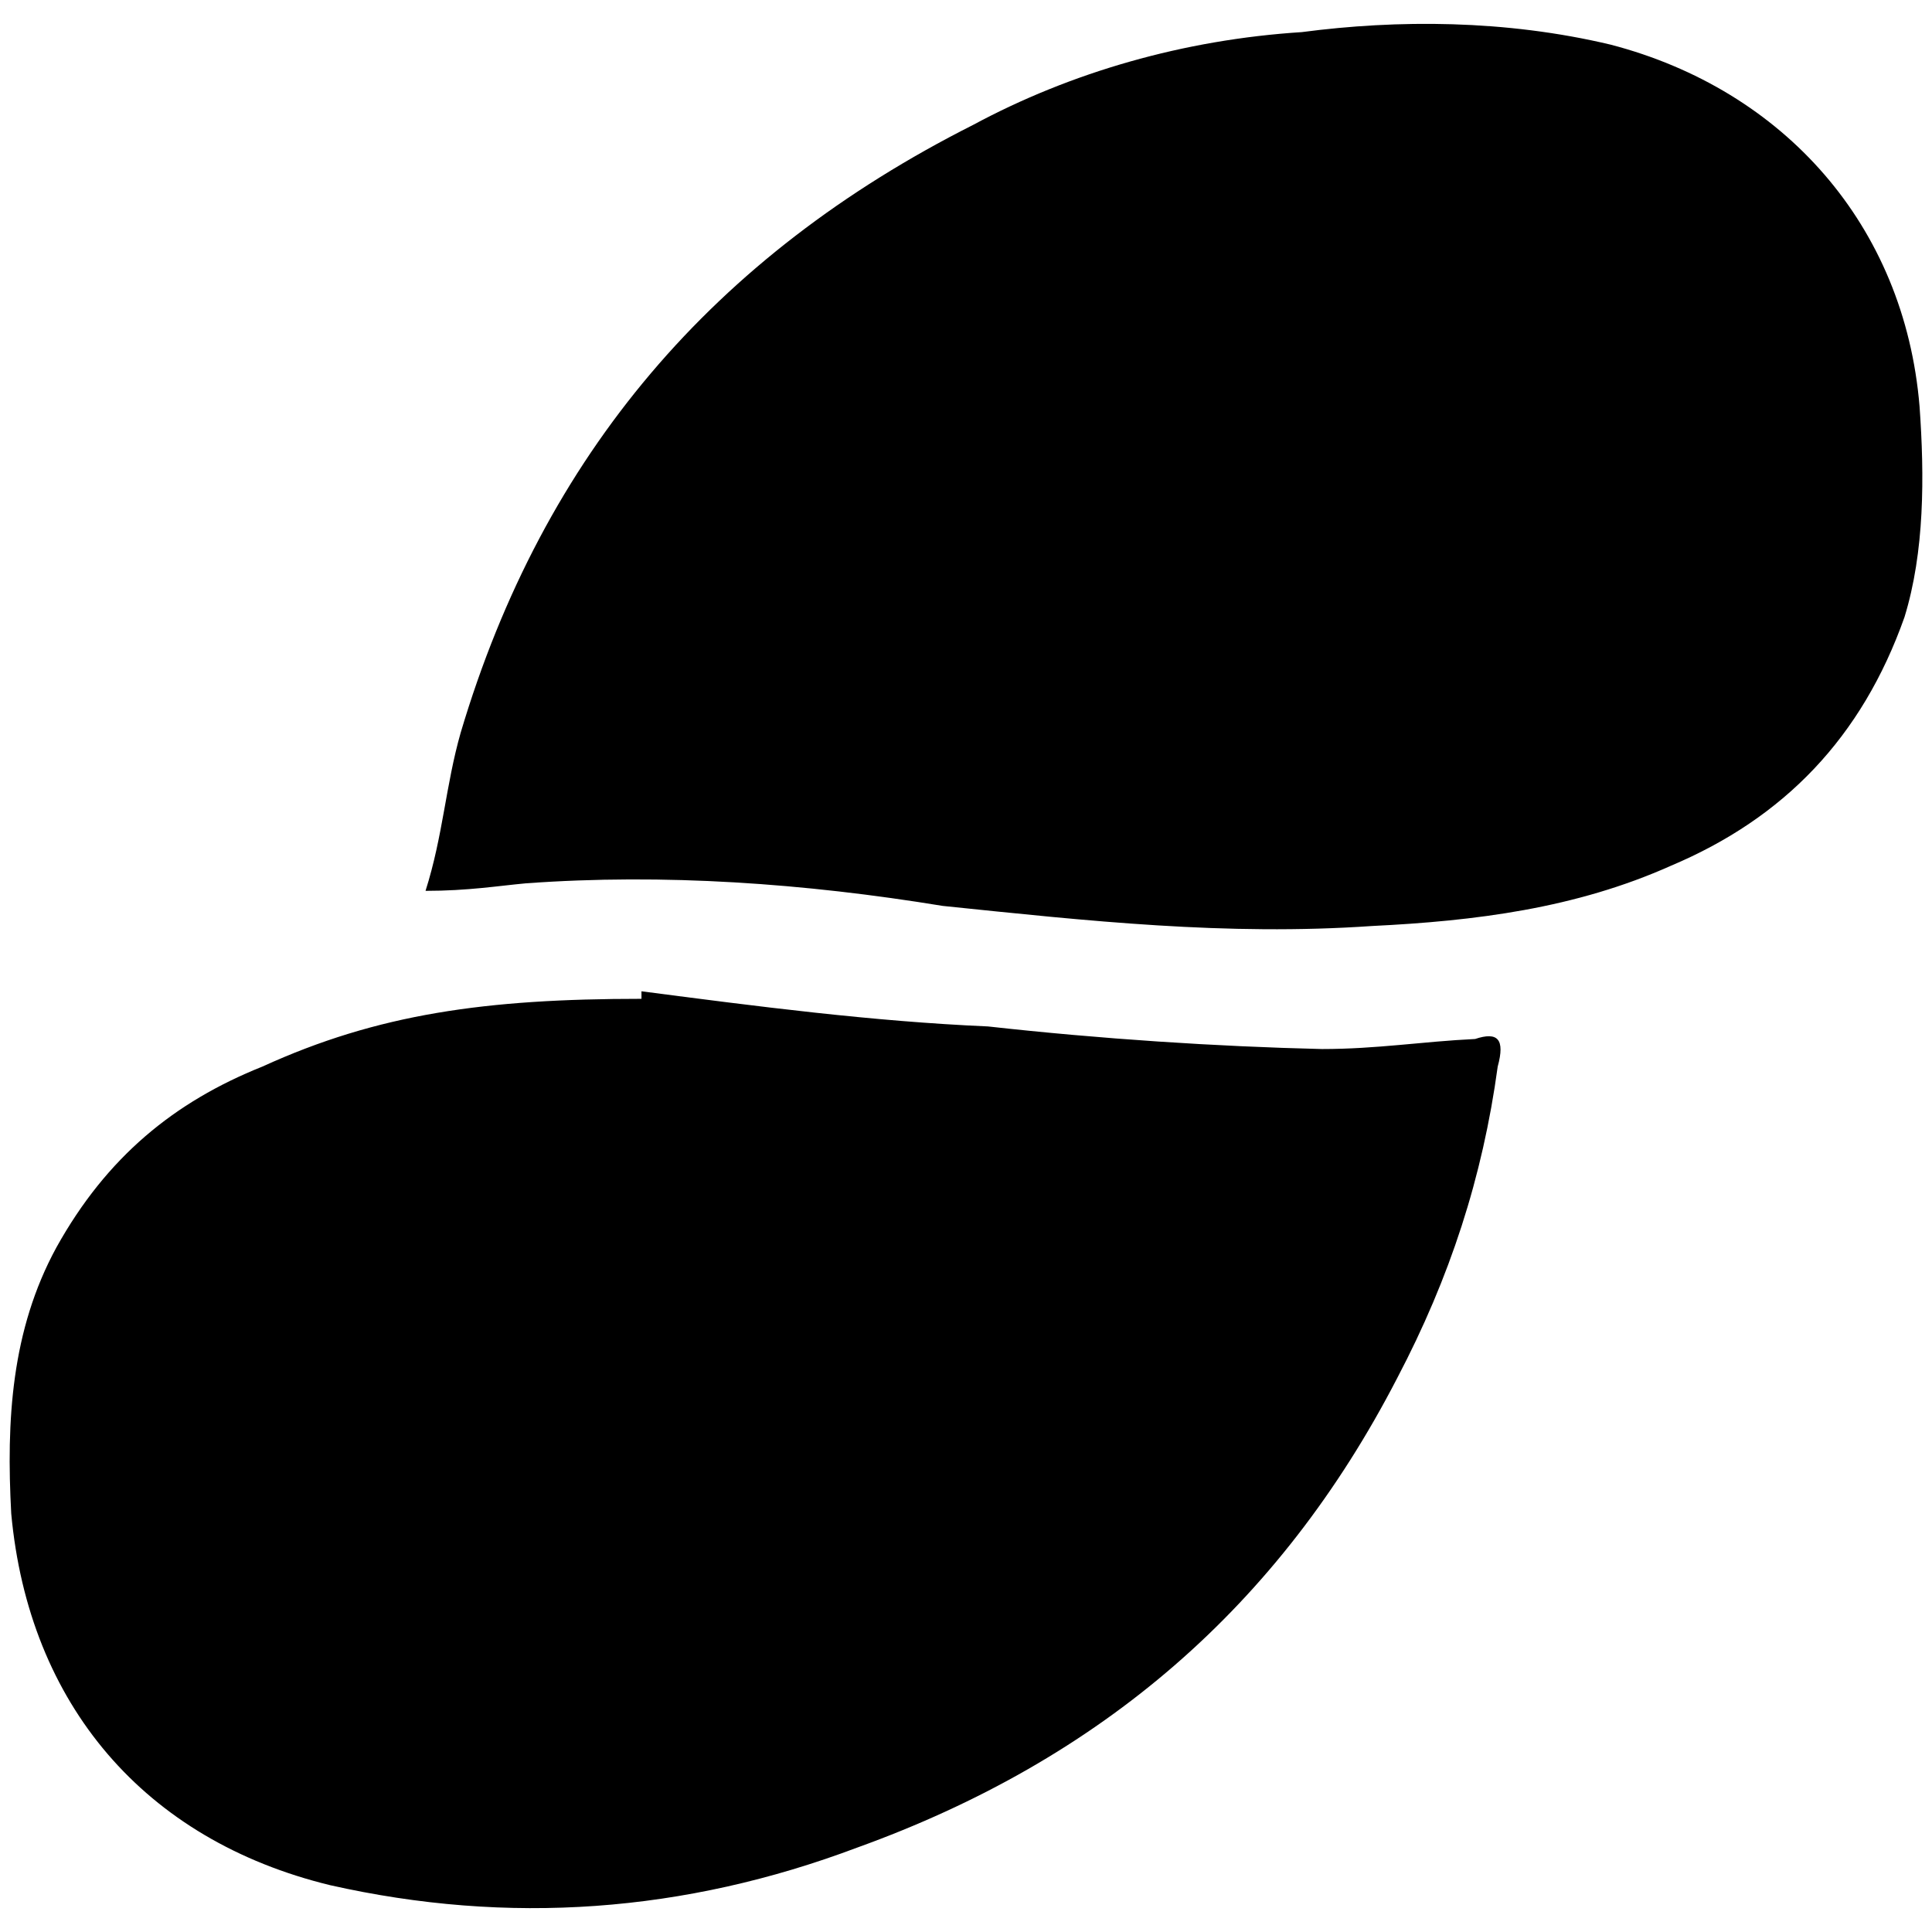
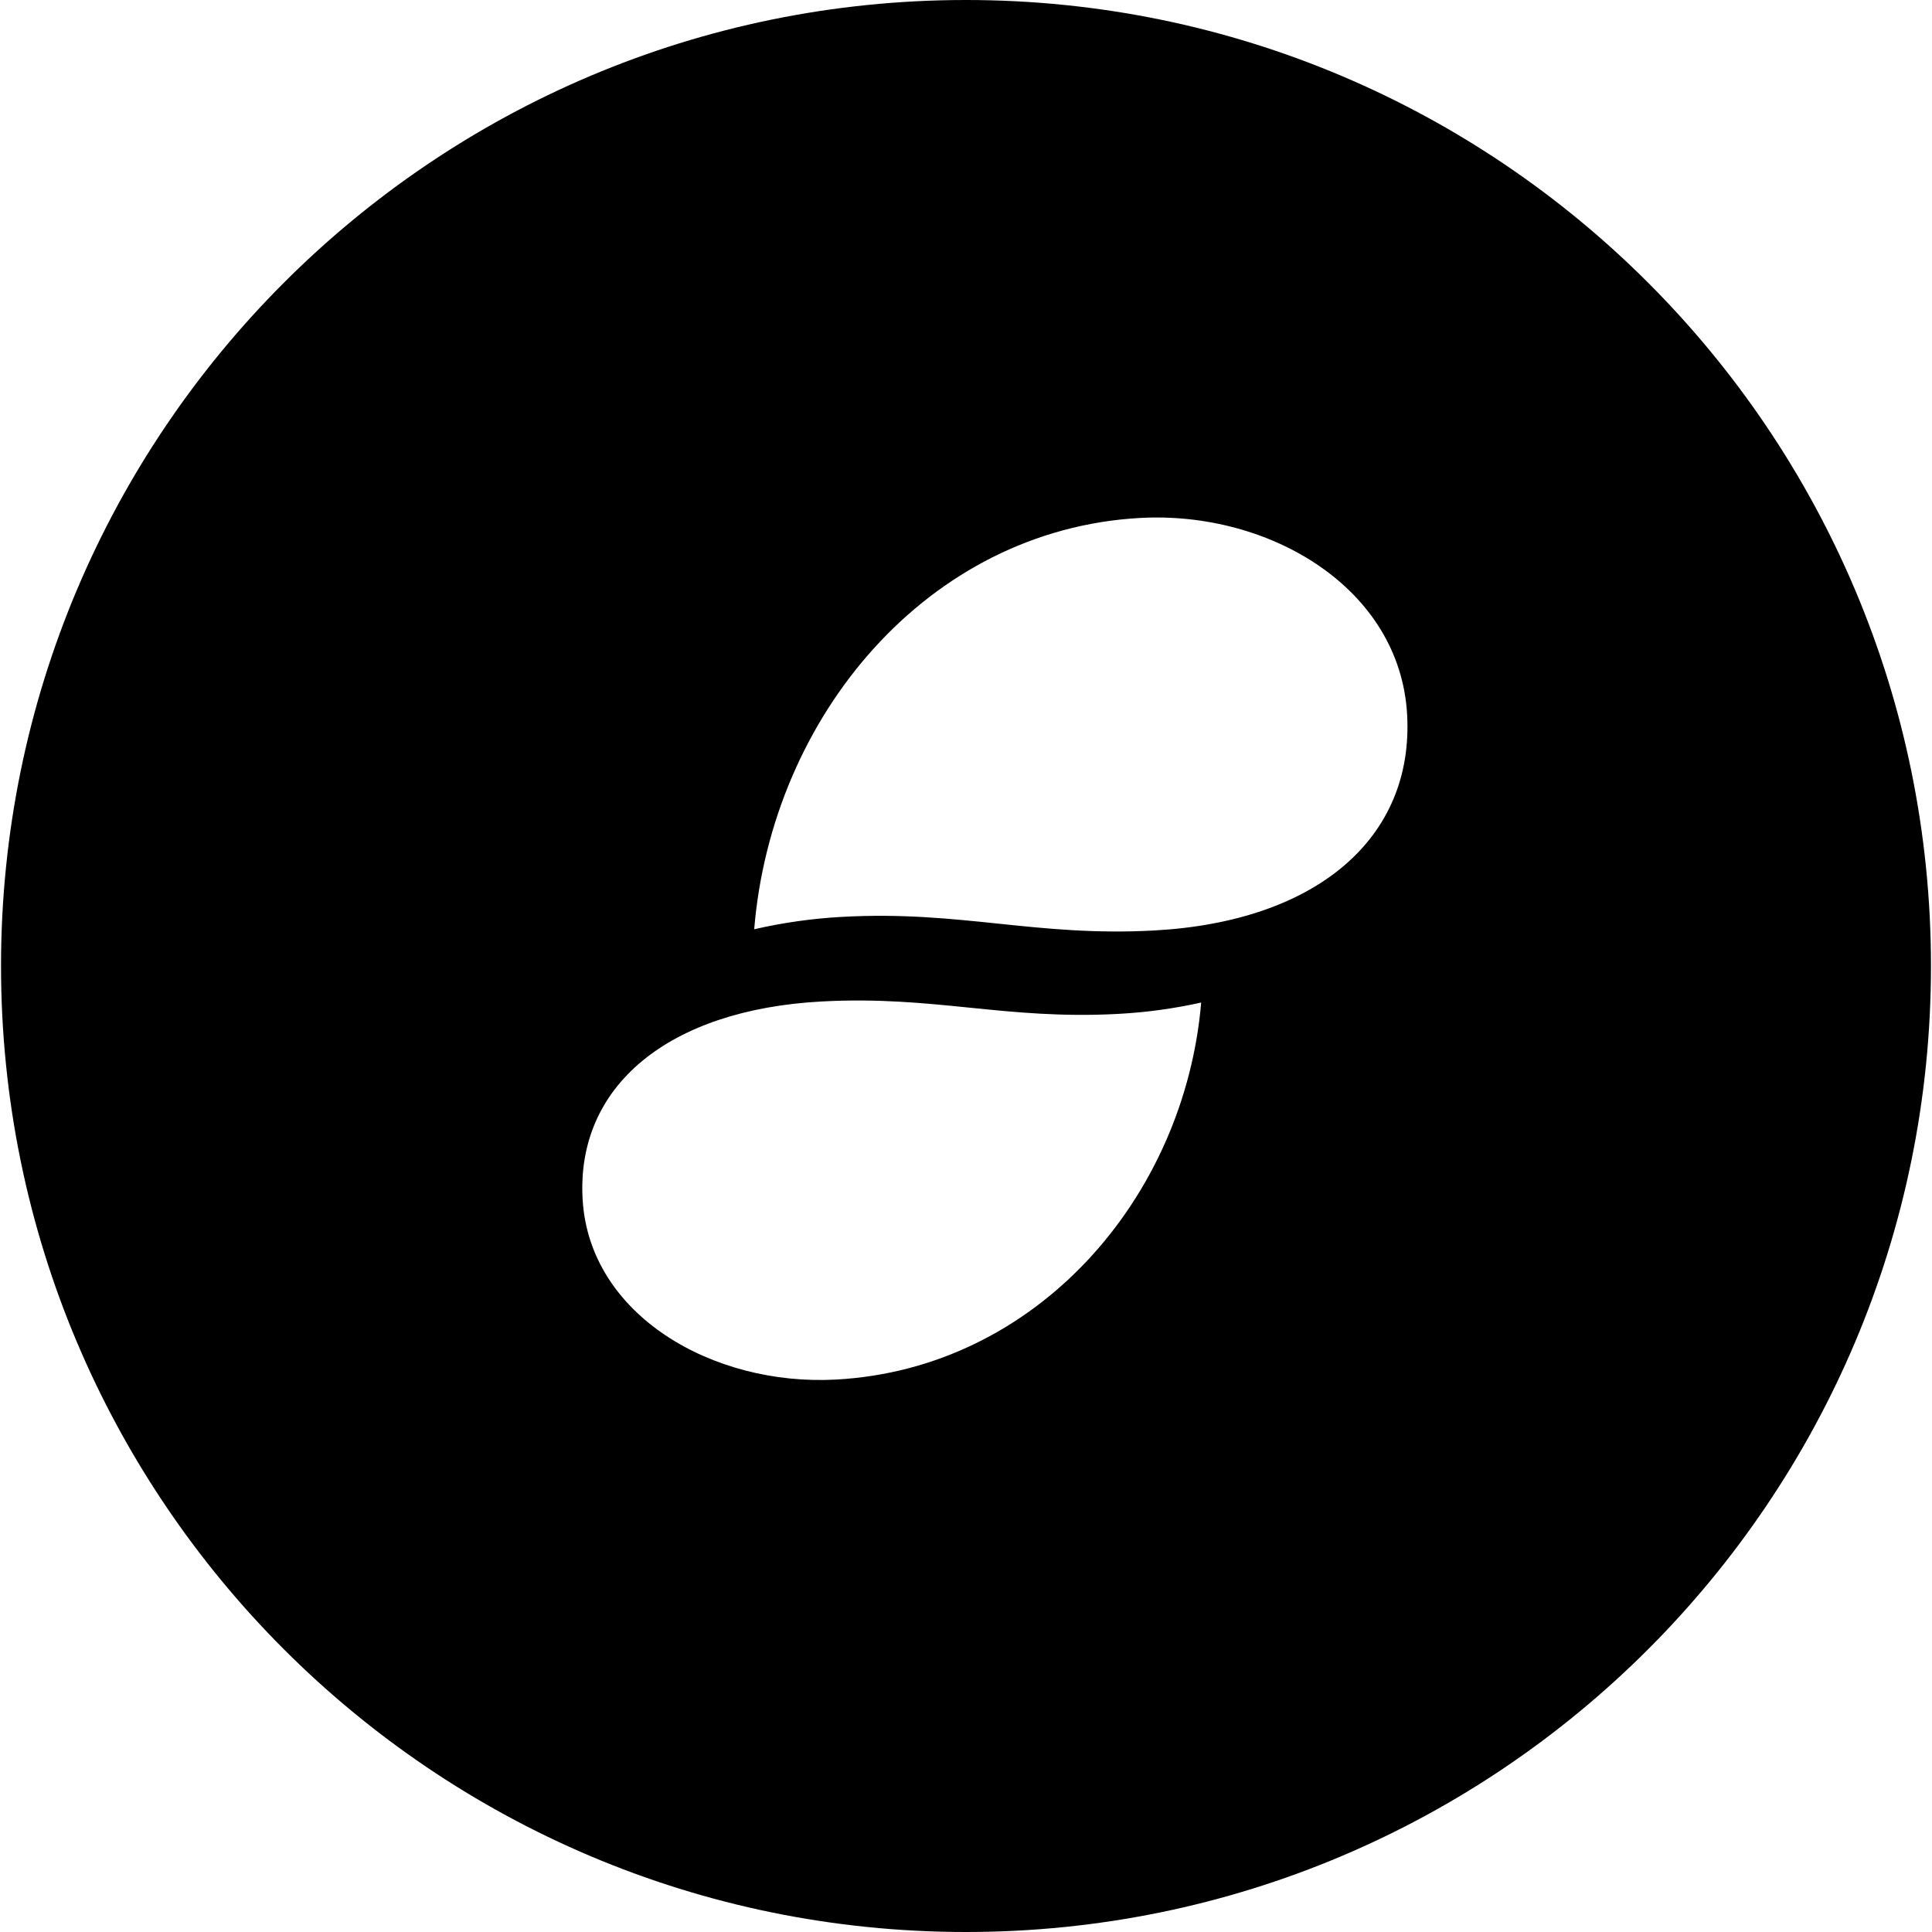
<svg xmlns="http://www.w3.org/2000/svg" viewBox="0 0 1000 1000">
-   <path d="M332.025 513.087c59.785 7.798 119.569 15.596 179.353 18.195 58.485 6.498 118.269 10.397 172.854 11.697 28.593 0 51.987-3.899 79.28-5.199 11.696-3.899 15.595 0 11.696 14.297-7.798 57.185-24.693 109.17-51.986 161.157-61.084 118.269-153.36 197.548-279.426 243.036-89.676 33.791-180.652 40.29-272.928 19.495C74.693 952.37 14.909 882.19 5.812 783.415c-2.6-48.087 0-94.874 23.393-137.763 25.993-46.788 61.084-75.38 106.572-93.575 59.784-27.293 115.67-35.091 196.248-35.091zm-111.77-51.986c9.097-28.593 10.397-54.586 18.195-81.879C281.34 234.96 369.715 132.287 503.58 64.705c50.687-27.292 109.171-44.188 170.255-48.087 49.387-6.498 105.272-6.498 159.858 6.498 89.676 23.394 152.06 93.576 159.858 187.15 2.6 36.391 2.6 75.381-7.798 109.172-22.094 62.384-62.384 103.973-120.868 128.666-49.387 22.094-101.374 28.593-154.66 31.192-75.38 5.199-146.86-2.6-222.24-10.397-71.482-11.697-144.263-16.896-215.744-11.697-14.296 1.3-29.892 3.899-51.986 3.899z" />
+   <path d="M500,0C224.15,0,.529,223.859.529,500S224.15,1000,500,1000,999.471,776.142,999.471,500,775.852,0,500,0ZM432.631,714.062c-63.82,3.448-127.6-33.42-131.069-93.263-3.407-58.814,44.54-98.162,123.682-102.434,29.214-1.579,52.976.816,76.736,3.213s47.525,4.791,76.738,3.213a260.59,260.59,0,0,0,43.011-5.878C613.118,620.005,536.633,708.449,432.631,714.062ZM597.766,481.59c-30.832,1.72-55.915-.892-80.995-3.506s-50.16-5.224-81-3.507a267.1,267.1,0,0,0-45.4,6.41c9.09-110.278,89.819-206.766,199.6-212.887,67.365-3.761,134.691,36.46,138.352,101.739C731.917,434.005,681.311,476.929,597.766,481.59Z" fill-rule="evenodd" />
</svg>
